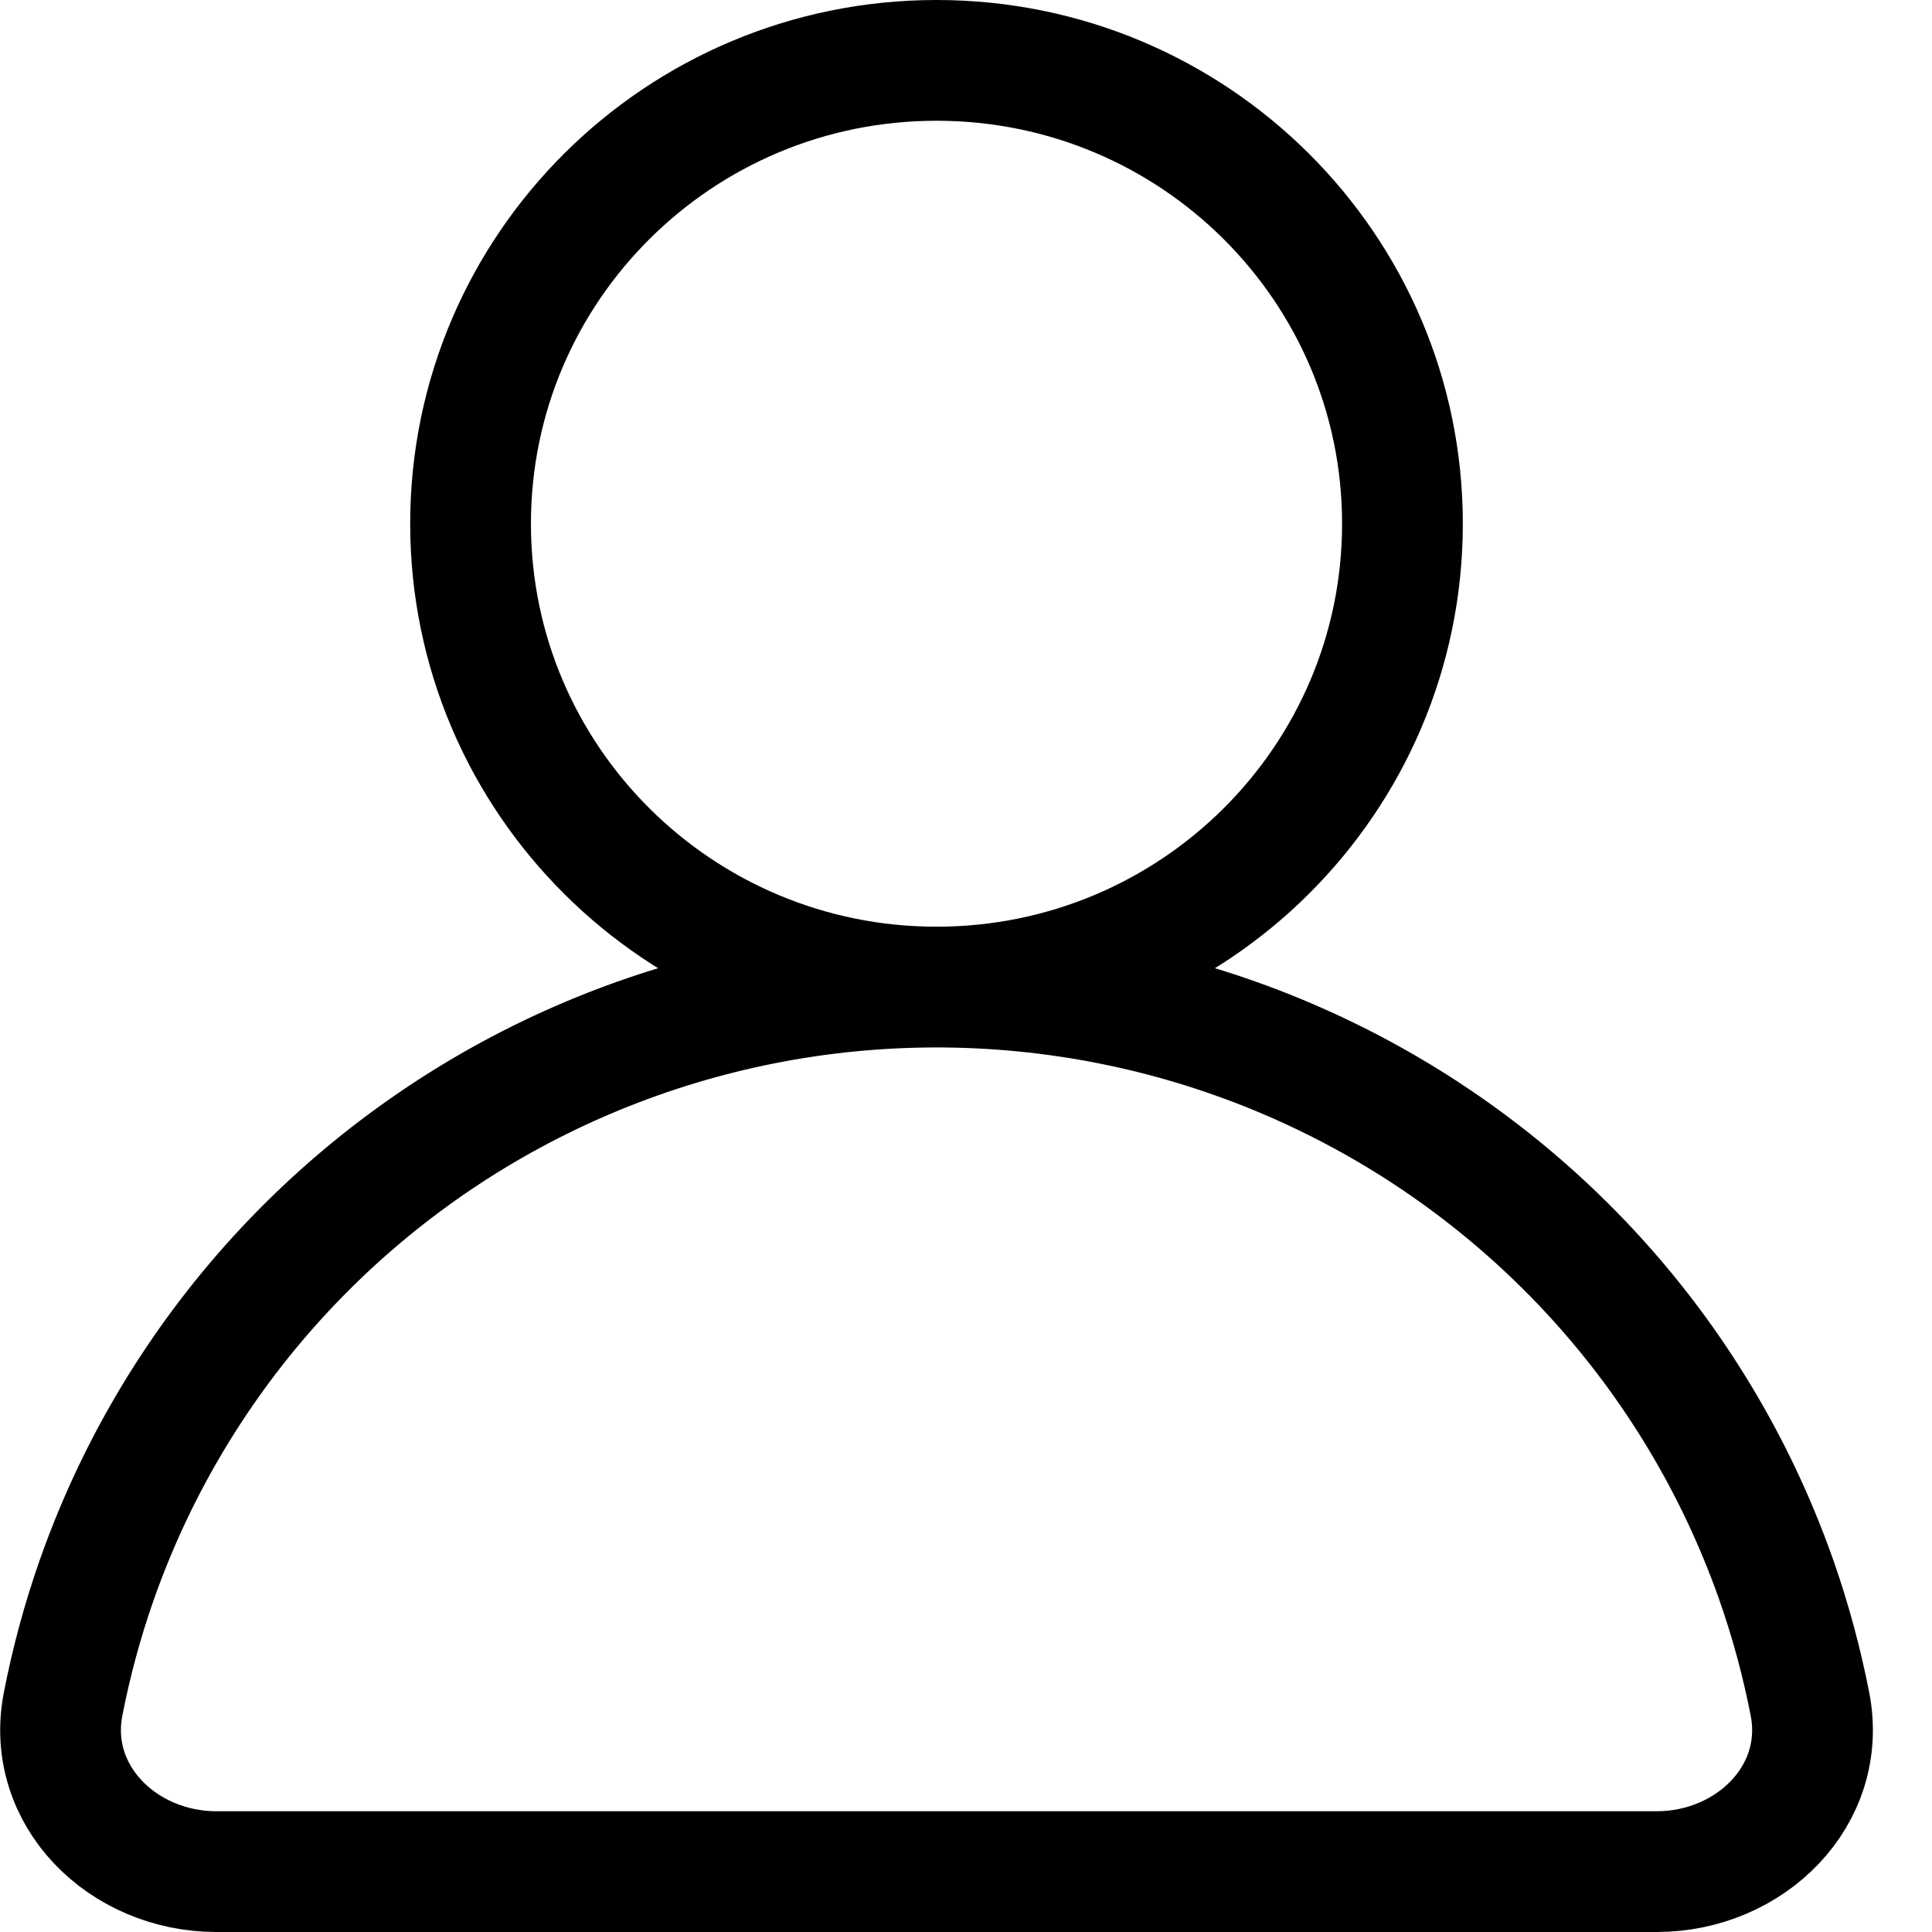
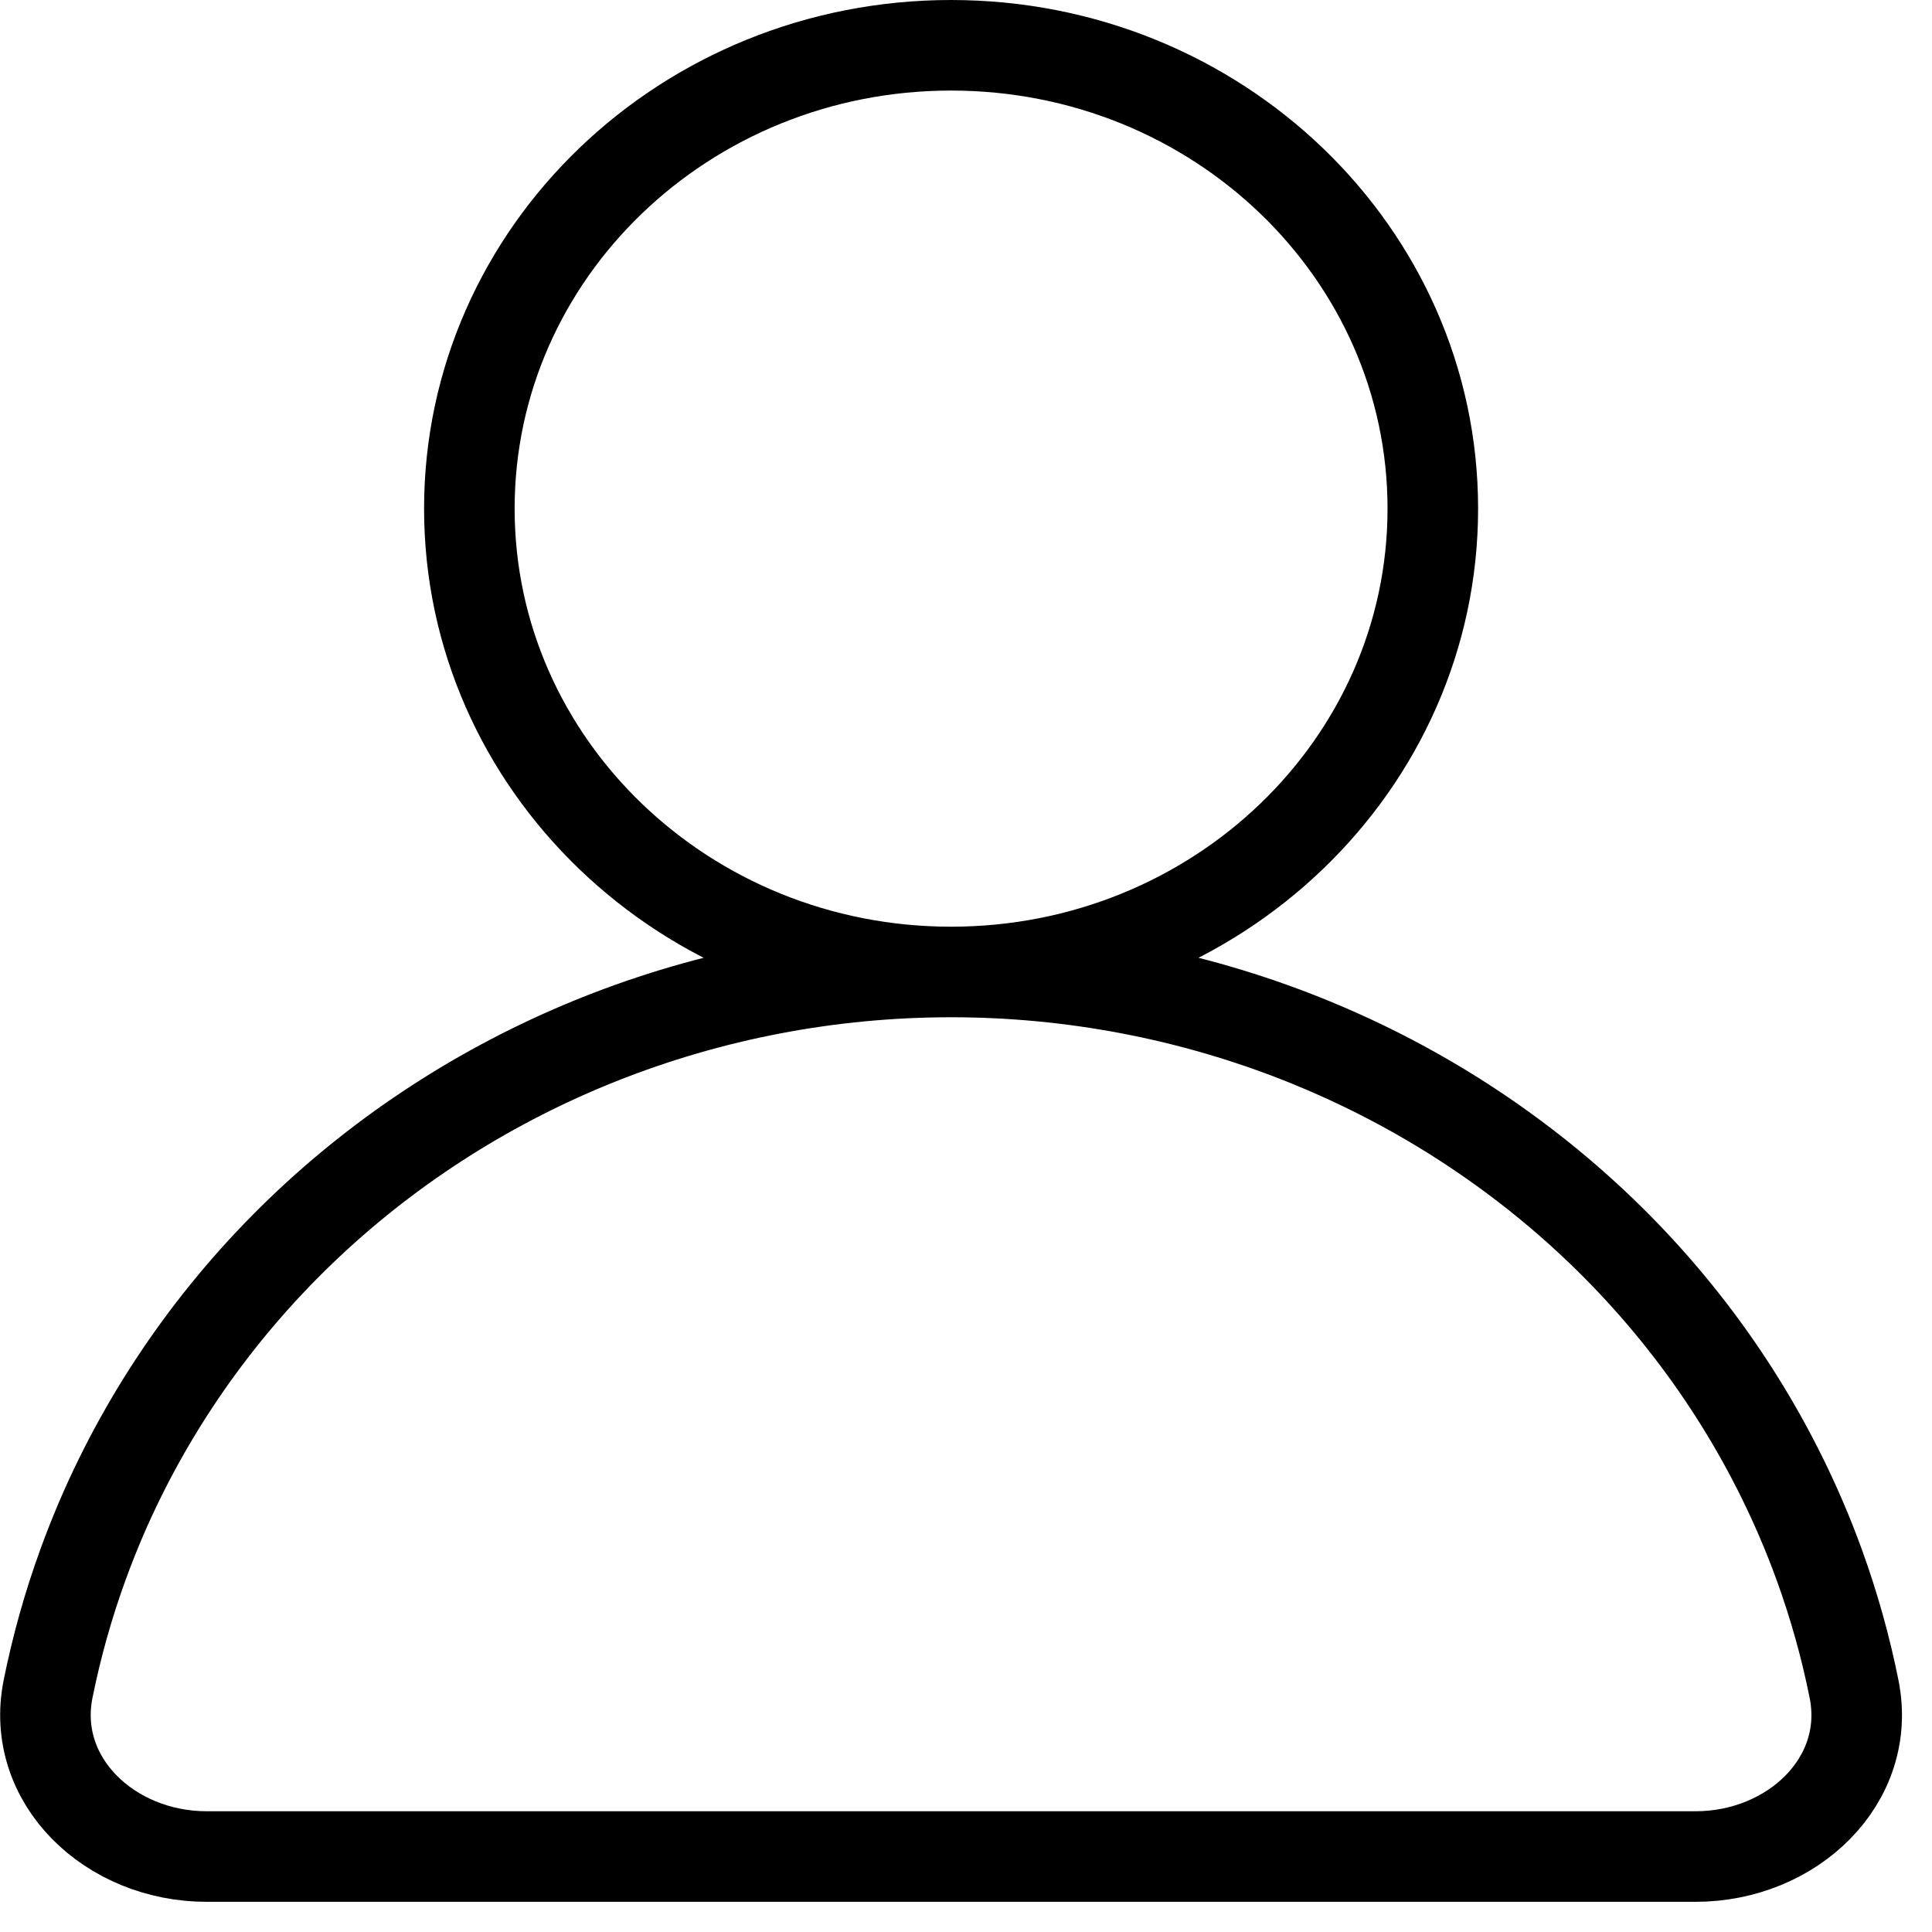
<svg xmlns="http://www.w3.org/2000/svg" width="32" height="32" viewBox="0 0 32 32" fill="none">
-   <path d="M15.512 16.349C11.25 16.349 7.794 12.913 7.794 8.674C7.794 4.436 11.25 1 15.512 1C19.774 1 23.229 4.436 23.229 8.674C23.229 12.913 19.774 16.349 15.512 16.349ZM15.512 16.349C13.577 16.349 11.661 16.728 9.874 17.464C9.831 17.482 9.789 17.499 9.747 17.517C8.009 18.252 6.43 19.312 5.094 20.64C3.726 22 2.64 23.616 1.9 25.393C1.793 25.65 1.693 25.91 1.601 26.172C1.366 26.843 1.18 27.53 1.045 28.226C0.752 29.739 2.035 31 3.585 31H27.439C28.988 31 30.272 29.739 29.979 28.226C29.844 27.535 29.66 26.853 29.427 26.186L29.422 26.172C29.33 25.91 29.23 25.65 29.123 25.393C28.383 23.616 27.298 22 25.93 20.64C25.49 20.203 25.025 19.795 24.536 19.419C23.538 18.65 22.443 18.01 21.276 17.517C21.234 17.499 21.192 17.482 21.15 17.464C19.362 16.728 17.447 16.349 15.512 16.349Z" stroke="black" stroke-width="2" stroke-linejoin="round" />
+   <path d="M15.753 16.099C11.346 16.099 7.774 12.663 7.774 8.424C7.774 4.186 11.346 0.75 15.753 0.75C20.159 0.75 23.732 4.186 23.732 8.424C23.732 12.663 20.159 16.099 15.753 16.099ZM15.753 16.099C13.753 16.099 11.772 16.478 9.924 17.214C9.88 17.232 9.837 17.249 9.793 17.267C7.997 18.002 6.363 19.062 4.982 20.39C3.568 21.75 2.446 23.366 1.68 25.143C1.57 25.4 1.467 25.66 1.372 25.922C1.128 26.593 0.936 27.28 0.796 27.976C0.493 29.489 1.82 30.75 3.422 30.75H28.084C29.686 30.75 31.013 29.489 30.709 27.976C30.571 27.285 30.38 26.603 30.139 25.936L30.134 25.922C30.039 25.66 29.936 25.4 29.825 25.143C29.06 23.366 27.938 21.75 26.524 20.39C26.069 19.953 25.588 19.545 25.082 19.169C24.051 18.4 22.918 17.76 21.713 17.267C21.669 17.249 21.626 17.232 21.582 17.214C19.734 16.478 17.753 16.099 15.753 16.099Z" stroke="black" stroke-width="1.5" stroke-linejoin="round" />
</svg>
